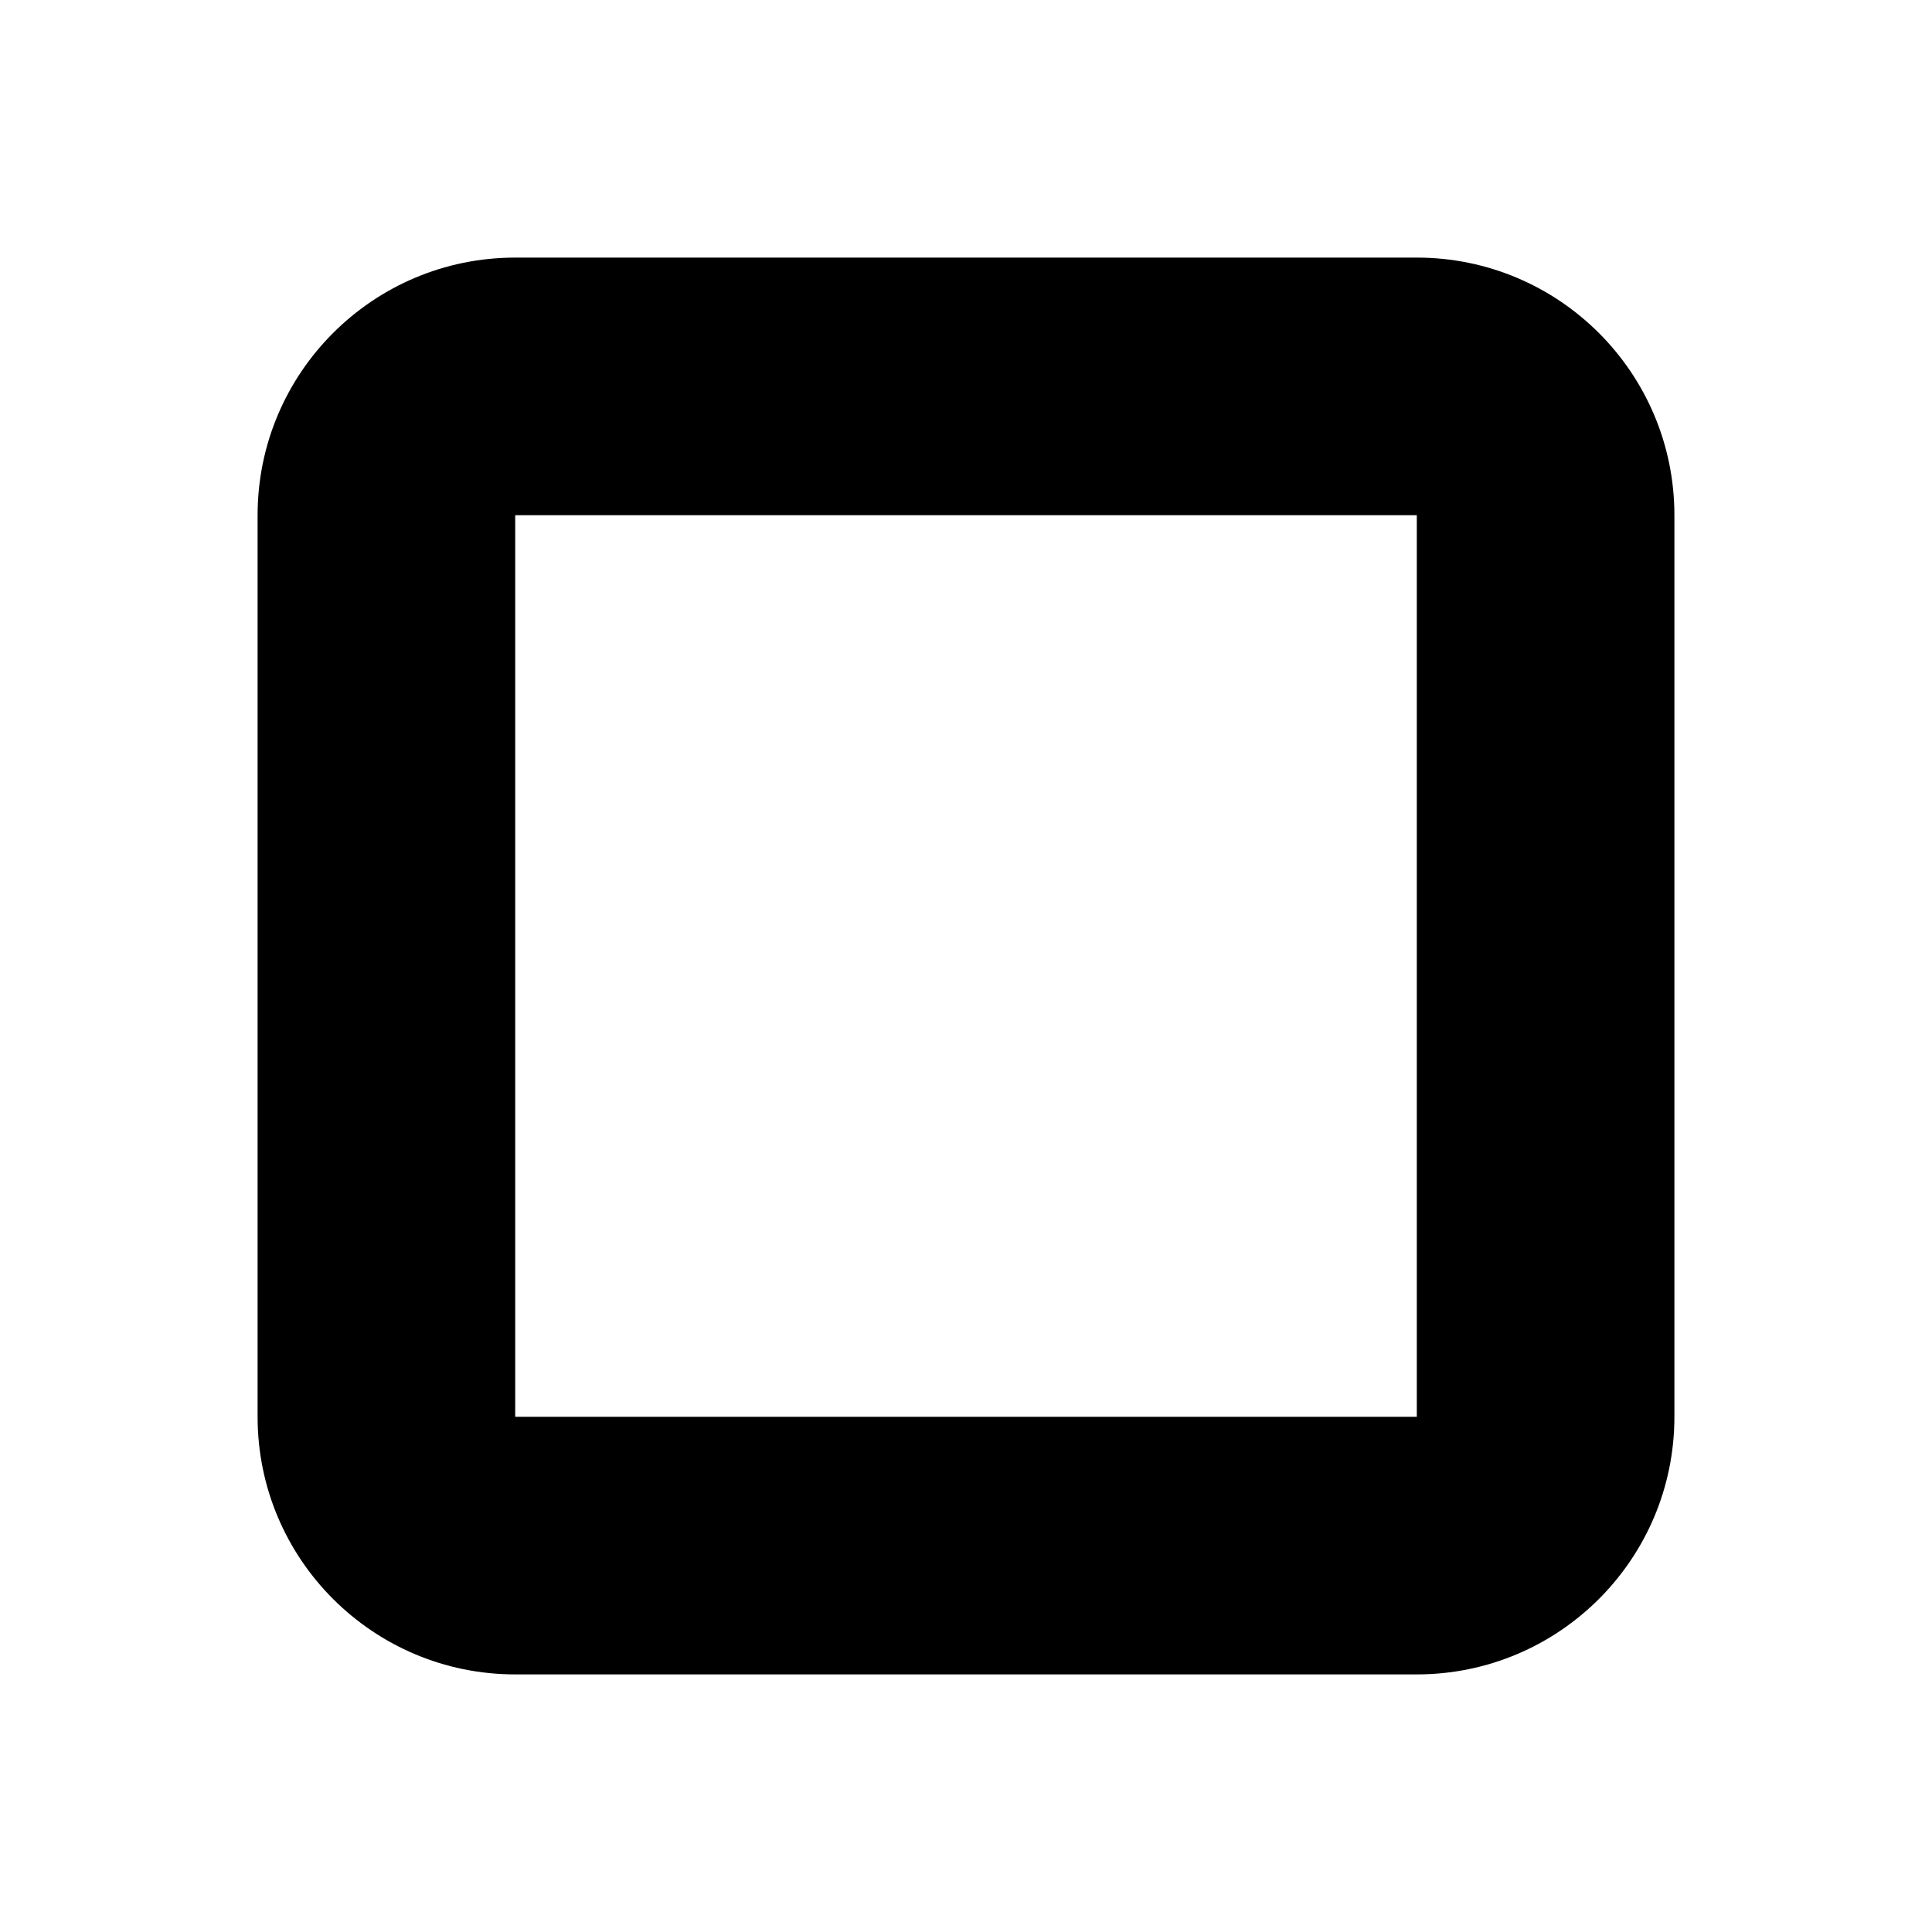
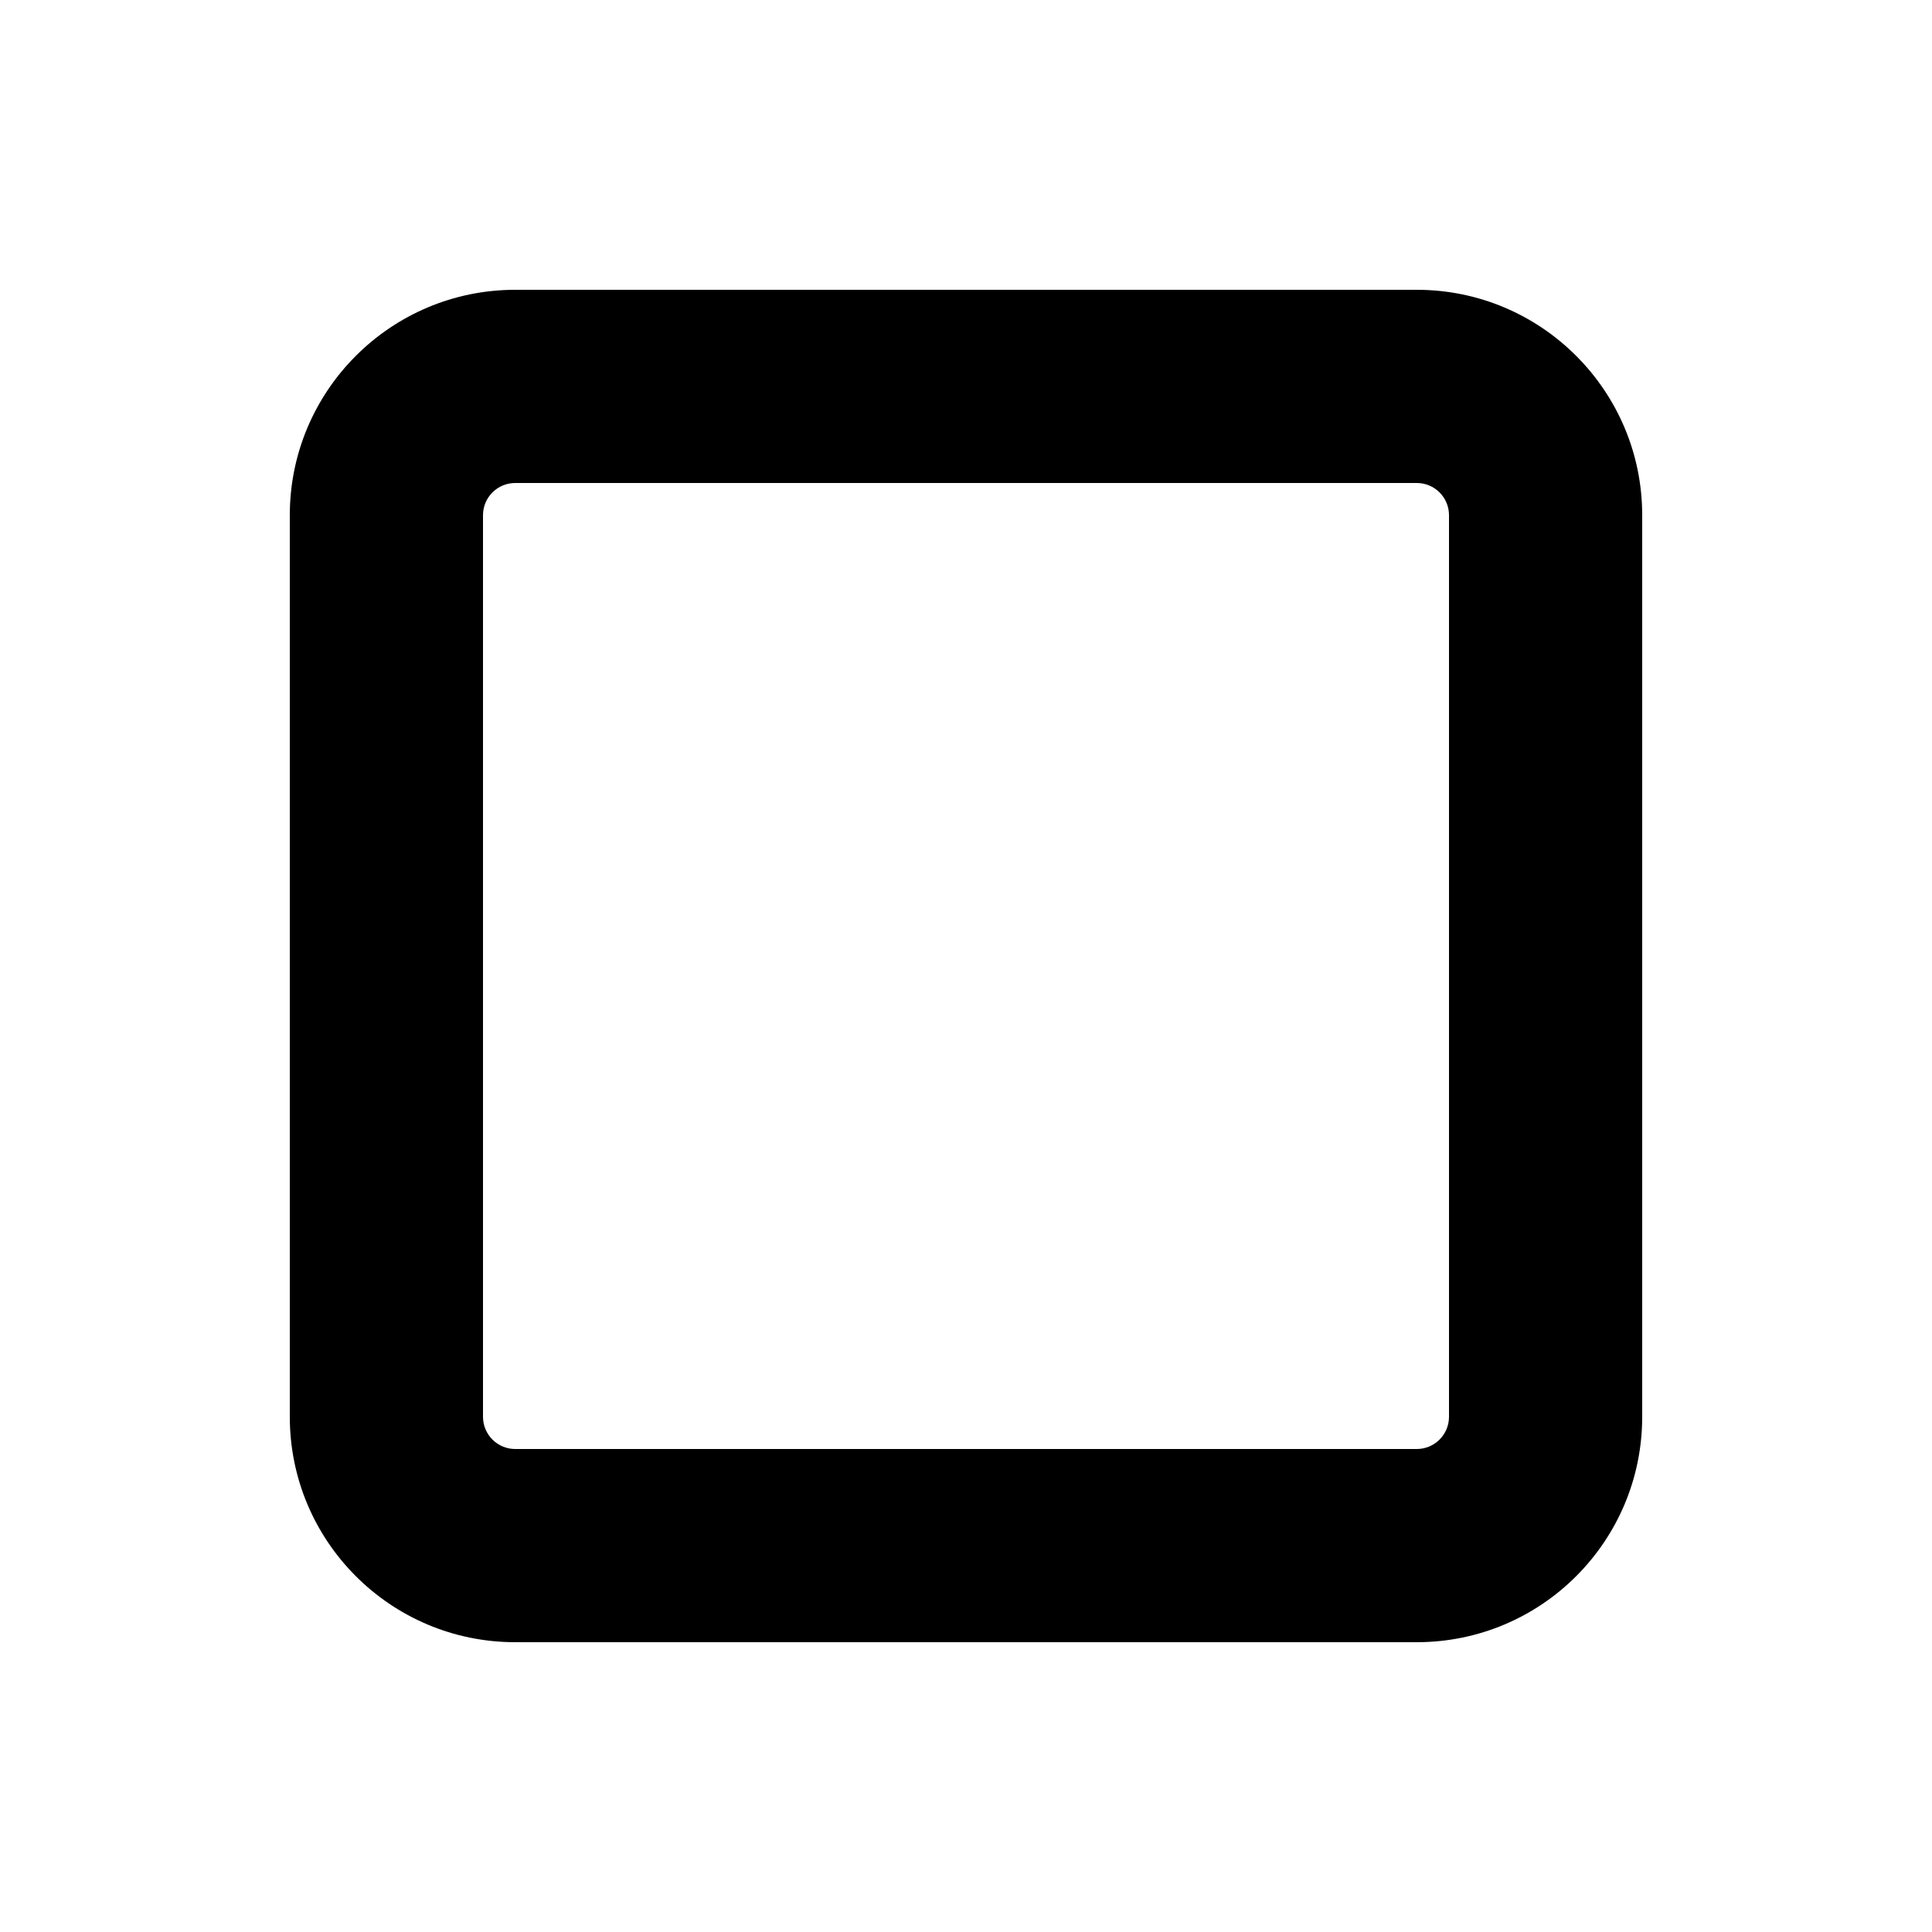
<svg xmlns="http://www.w3.org/2000/svg" width="15" height="15" fill="none">
-   <path fill-rule="evenodd" clip-rule="evenodd" d="M2 4a2 2 0 012-2h7a2 2 0 012 2v7a2 2 0 01-2 2H4a2 2 0 01-2-2V4zm9 0H4v7h7V4z" fill="currentColor" />
+   <path fill-rule="evenodd" clip-rule="evenodd" d="M2.25 4c0-.966.784-1.75 1.75-1.75h7c.966 0 1.75.784 1.75 1.75v7A1.75 1.75 0 0111 12.75H4A1.75 1.75 0 012.25 11V4zM4 3.75a.25.25 0 00-.25.25v7c0 .138.112.25.25.25h7a.25.25 0 00.25-.25V4a.25.25 0 00-.25-.25H4z" fill="currentColor" />
</svg>
